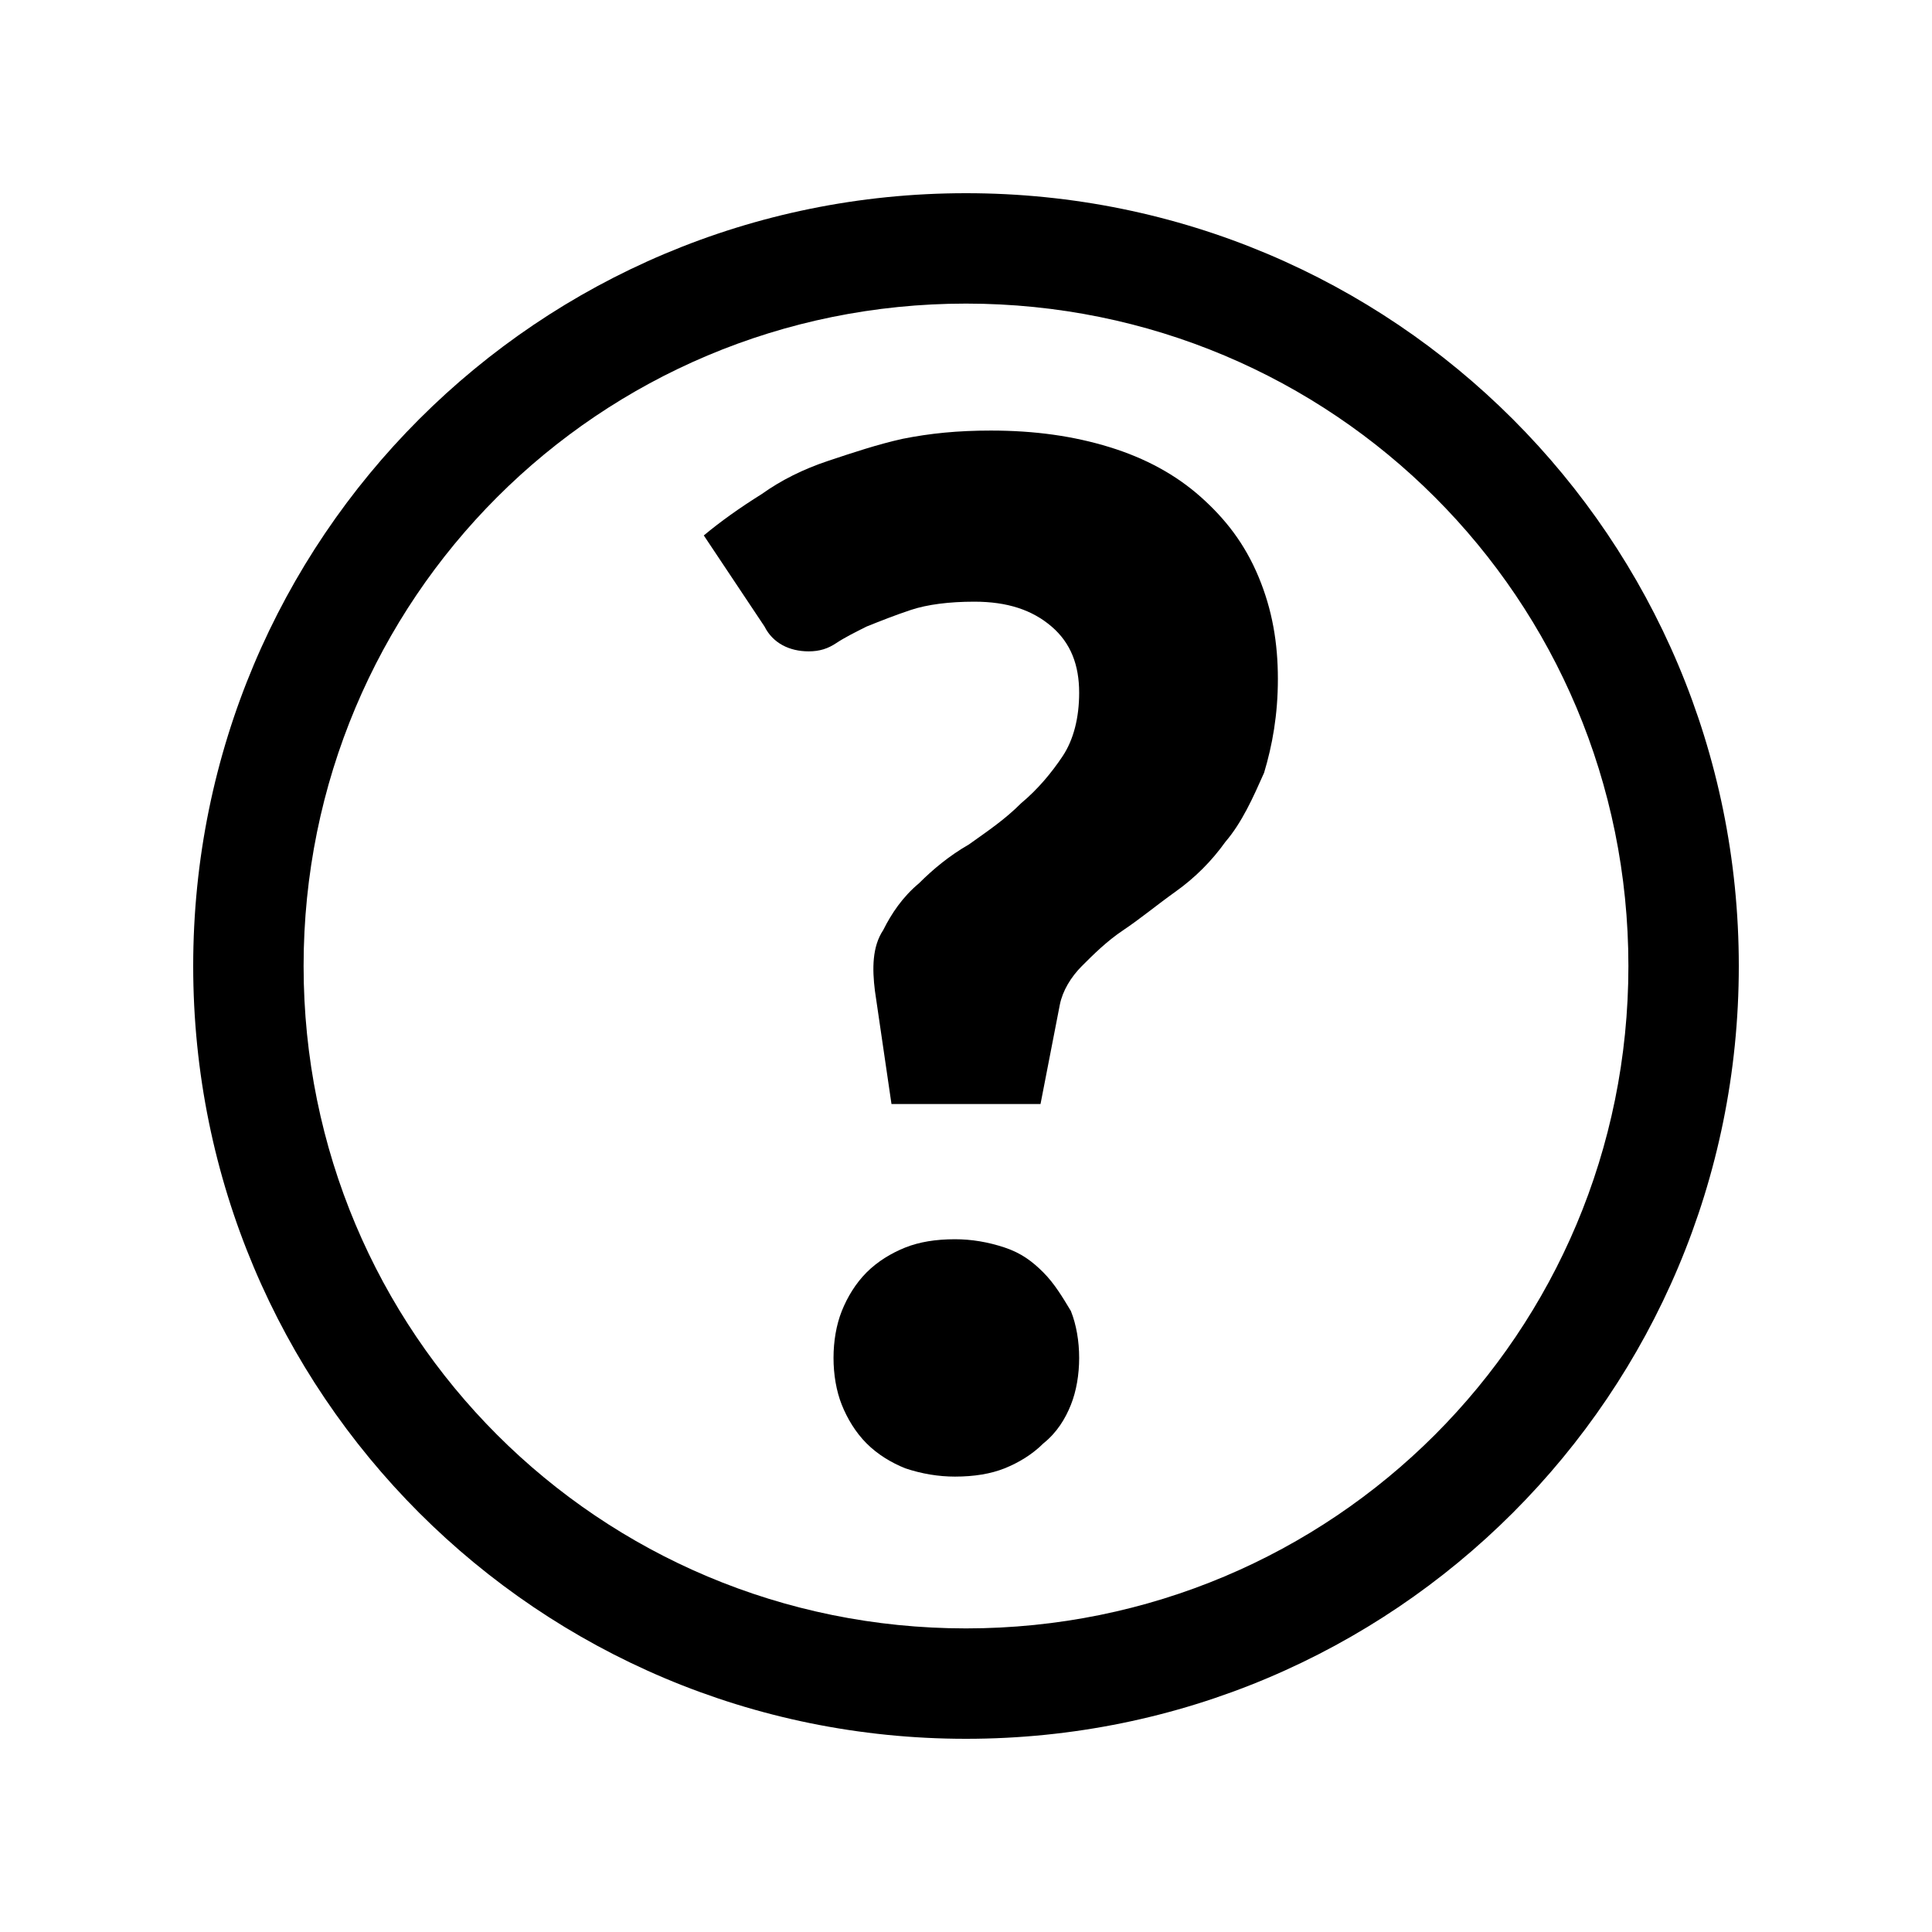
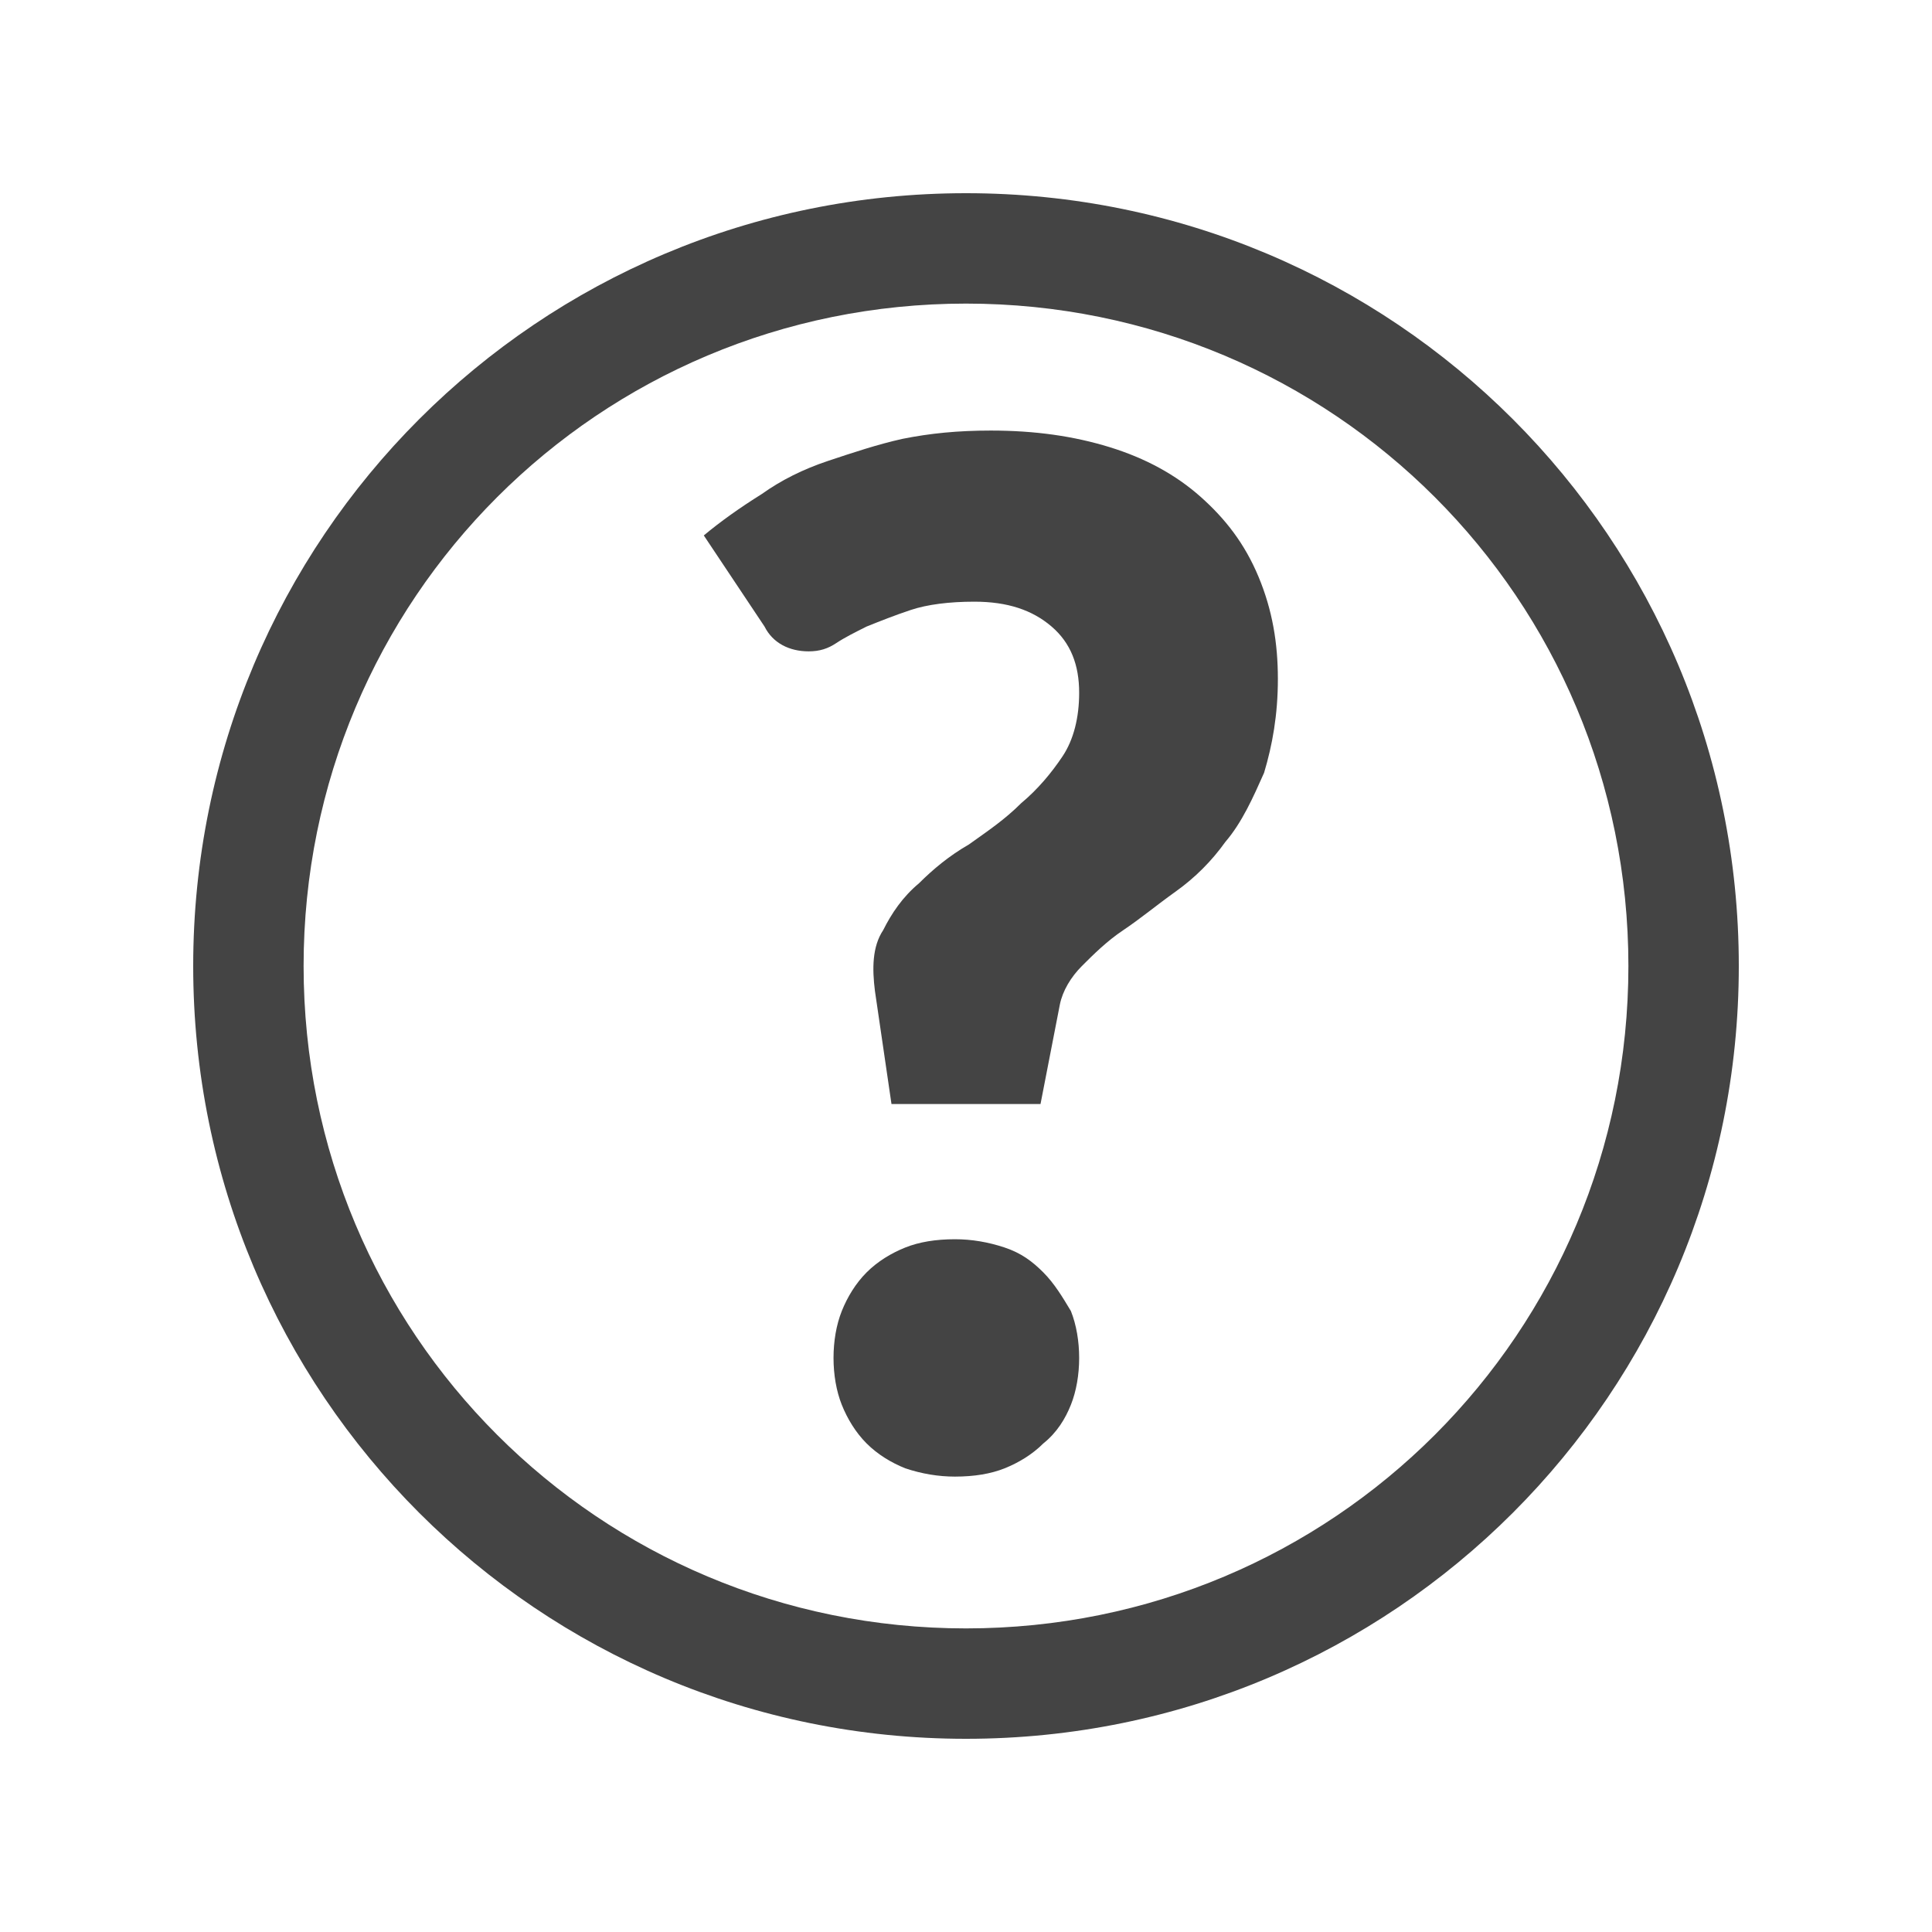
<svg xmlns="http://www.w3.org/2000/svg" version="1.1" id="Layer_1" x="0px" y="0px" viewBox="0 0 70 70" enable-background="new 0 0 70 70" xml:space="preserve">
-   <path d="M35,7C19.5,7,7,19.5,7,35c0,15.5,12.5,28,28,28s28-12.5,28-28C63,19.5,50.5,7,35,7z M35,59c-13.3,0-24-10.7-24-24  s10.7-24,24-24s24,10.7,24,24S48.3,59,35,59z" />
+   <path fill="#444444" d="M35,7C19.5,7,7,19.5,7,35c0,15.5,12.5,28,28,28s28-12.5,28-28C63,19.5,50.5,7,35,7z M35,59c-13.3,0-24-10.7-24-24  s10.7-24,24-24s24,10.7,24,24S48.3,59,35,59z" />
  <g>
-     <path d="M25.5,19.4c0.6-0.5,1.3-1,2.1-1.5c0.7-0.5,1.5-0.9,2.4-1.2c0.9-0.3,1.8-0.6,2.7-0.8c1-0.2,2-0.3,3.2-0.3   c1.6,0,3,0.2,4.3,0.6c1.3,0.4,2.4,1,3.3,1.8c0.9,0.8,1.6,1.7,2.1,2.9s0.7,2.4,0.7,3.7c0,1.3-0.2,2.4-0.5,3.4   c-0.4,0.9-0.8,1.8-1.4,2.5c-0.5,0.7-1.1,1.3-1.8,1.8c-0.7,0.5-1.3,1-1.9,1.4c-0.6,0.4-1.1,0.9-1.5,1.3c-0.4,0.4-0.7,0.9-0.8,1.4   L37.7,40h-5.4l-0.6-4.1c-0.1-0.8-0.1-1.6,0.3-2.2c0.3-0.6,0.7-1.2,1.3-1.7c0.5-0.5,1.1-1,1.8-1.4c0.7-0.5,1.3-0.9,1.9-1.5   c0.6-0.5,1.1-1.1,1.5-1.7c0.4-0.6,0.6-1.4,0.6-2.3c0-1-0.3-1.8-1-2.4c-0.7-0.6-1.6-0.9-2.8-0.9c-0.9,0-1.7,0.1-2.3,0.3   c-0.6,0.2-1.1,0.4-1.6,0.6c-0.4,0.2-0.8,0.4-1.1,0.6s-0.6,0.3-1,0.3c-0.7,0-1.3-0.3-1.6-0.9L25.5,19.4z M30.2,49.2   c0-0.6,0.1-1.2,0.3-1.7c0.2-0.5,0.5-1,0.9-1.4c0.4-0.4,0.9-0.7,1.4-0.9s1.1-0.3,1.8-0.3c0.6,0,1.2,0.1,1.8,0.3s1,0.5,1.4,0.9   c0.4,0.4,0.7,0.9,1,1.4c0.2,0.5,0.3,1.1,0.3,1.7c0,0.6-0.1,1.2-0.3,1.7c-0.2,0.5-0.5,1-1,1.4c-0.4,0.4-0.9,0.7-1.4,0.9   c-0.5,0.2-1.1,0.3-1.8,0.3c-0.6,0-1.2-0.1-1.8-0.3c-0.5-0.2-1-0.5-1.4-0.9s-0.7-0.9-0.9-1.4C30.3,50.4,30.2,49.8,30.2,49.2z" />
+     <path fill="#444444" d="M25.5,19.4c0.6-0.5,1.3-1,2.1-1.5c0.7-0.5,1.5-0.9,2.4-1.2c0.9-0.3,1.8-0.6,2.7-0.8c1-0.2,2-0.3,3.2-0.3   c1.6,0,3,0.2,4.3,0.6c1.3,0.4,2.4,1,3.3,1.8c0.9,0.8,1.6,1.7,2.1,2.9s0.7,2.4,0.7,3.7c0,1.3-0.2,2.4-0.5,3.4   c-0.4,0.9-0.8,1.8-1.4,2.5c-0.5,0.7-1.1,1.3-1.8,1.8c-0.7,0.5-1.3,1-1.9,1.4c-0.6,0.4-1.1,0.9-1.5,1.3c-0.4,0.4-0.7,0.9-0.8,1.4   L37.7,40h-5.4l-0.6-4.1c-0.1-0.8-0.1-1.6,0.3-2.2c0.3-0.6,0.7-1.2,1.3-1.7c0.5-0.5,1.1-1,1.8-1.4c0.7-0.5,1.3-0.9,1.9-1.5   c0.6-0.5,1.1-1.1,1.5-1.7c0.4-0.6,0.6-1.4,0.6-2.3c0-1-0.3-1.8-1-2.4c-0.7-0.6-1.6-0.9-2.8-0.9c-0.9,0-1.7,0.1-2.3,0.3   c-0.6,0.2-1.1,0.4-1.6,0.6c-0.4,0.2-0.8,0.4-1.1,0.6s-0.6,0.3-1,0.3c-0.7,0-1.3-0.3-1.6-0.9L25.5,19.4z M30.2,49.2   c0-0.6,0.1-1.2,0.3-1.7c0.2-0.5,0.5-1,0.9-1.4c0.4-0.4,0.9-0.7,1.4-0.9s1.1-0.3,1.8-0.3c0.6,0,1.2,0.1,1.8,0.3s1,0.5,1.4,0.9   c0.4,0.4,0.7,0.9,1,1.4c0.2,0.5,0.3,1.1,0.3,1.7c0,0.6-0.1,1.2-0.3,1.7c-0.2,0.5-0.5,1-1,1.4c-0.4,0.4-0.9,0.7-1.4,0.9   c-0.5,0.2-1.1,0.3-1.8,0.3c-0.6,0-1.2-0.1-1.8-0.3c-0.5-0.2-1-0.5-1.4-0.9s-0.7-0.9-0.9-1.4C30.3,50.4,30.2,49.8,30.2,49.2z" />
  </g>
</svg>
